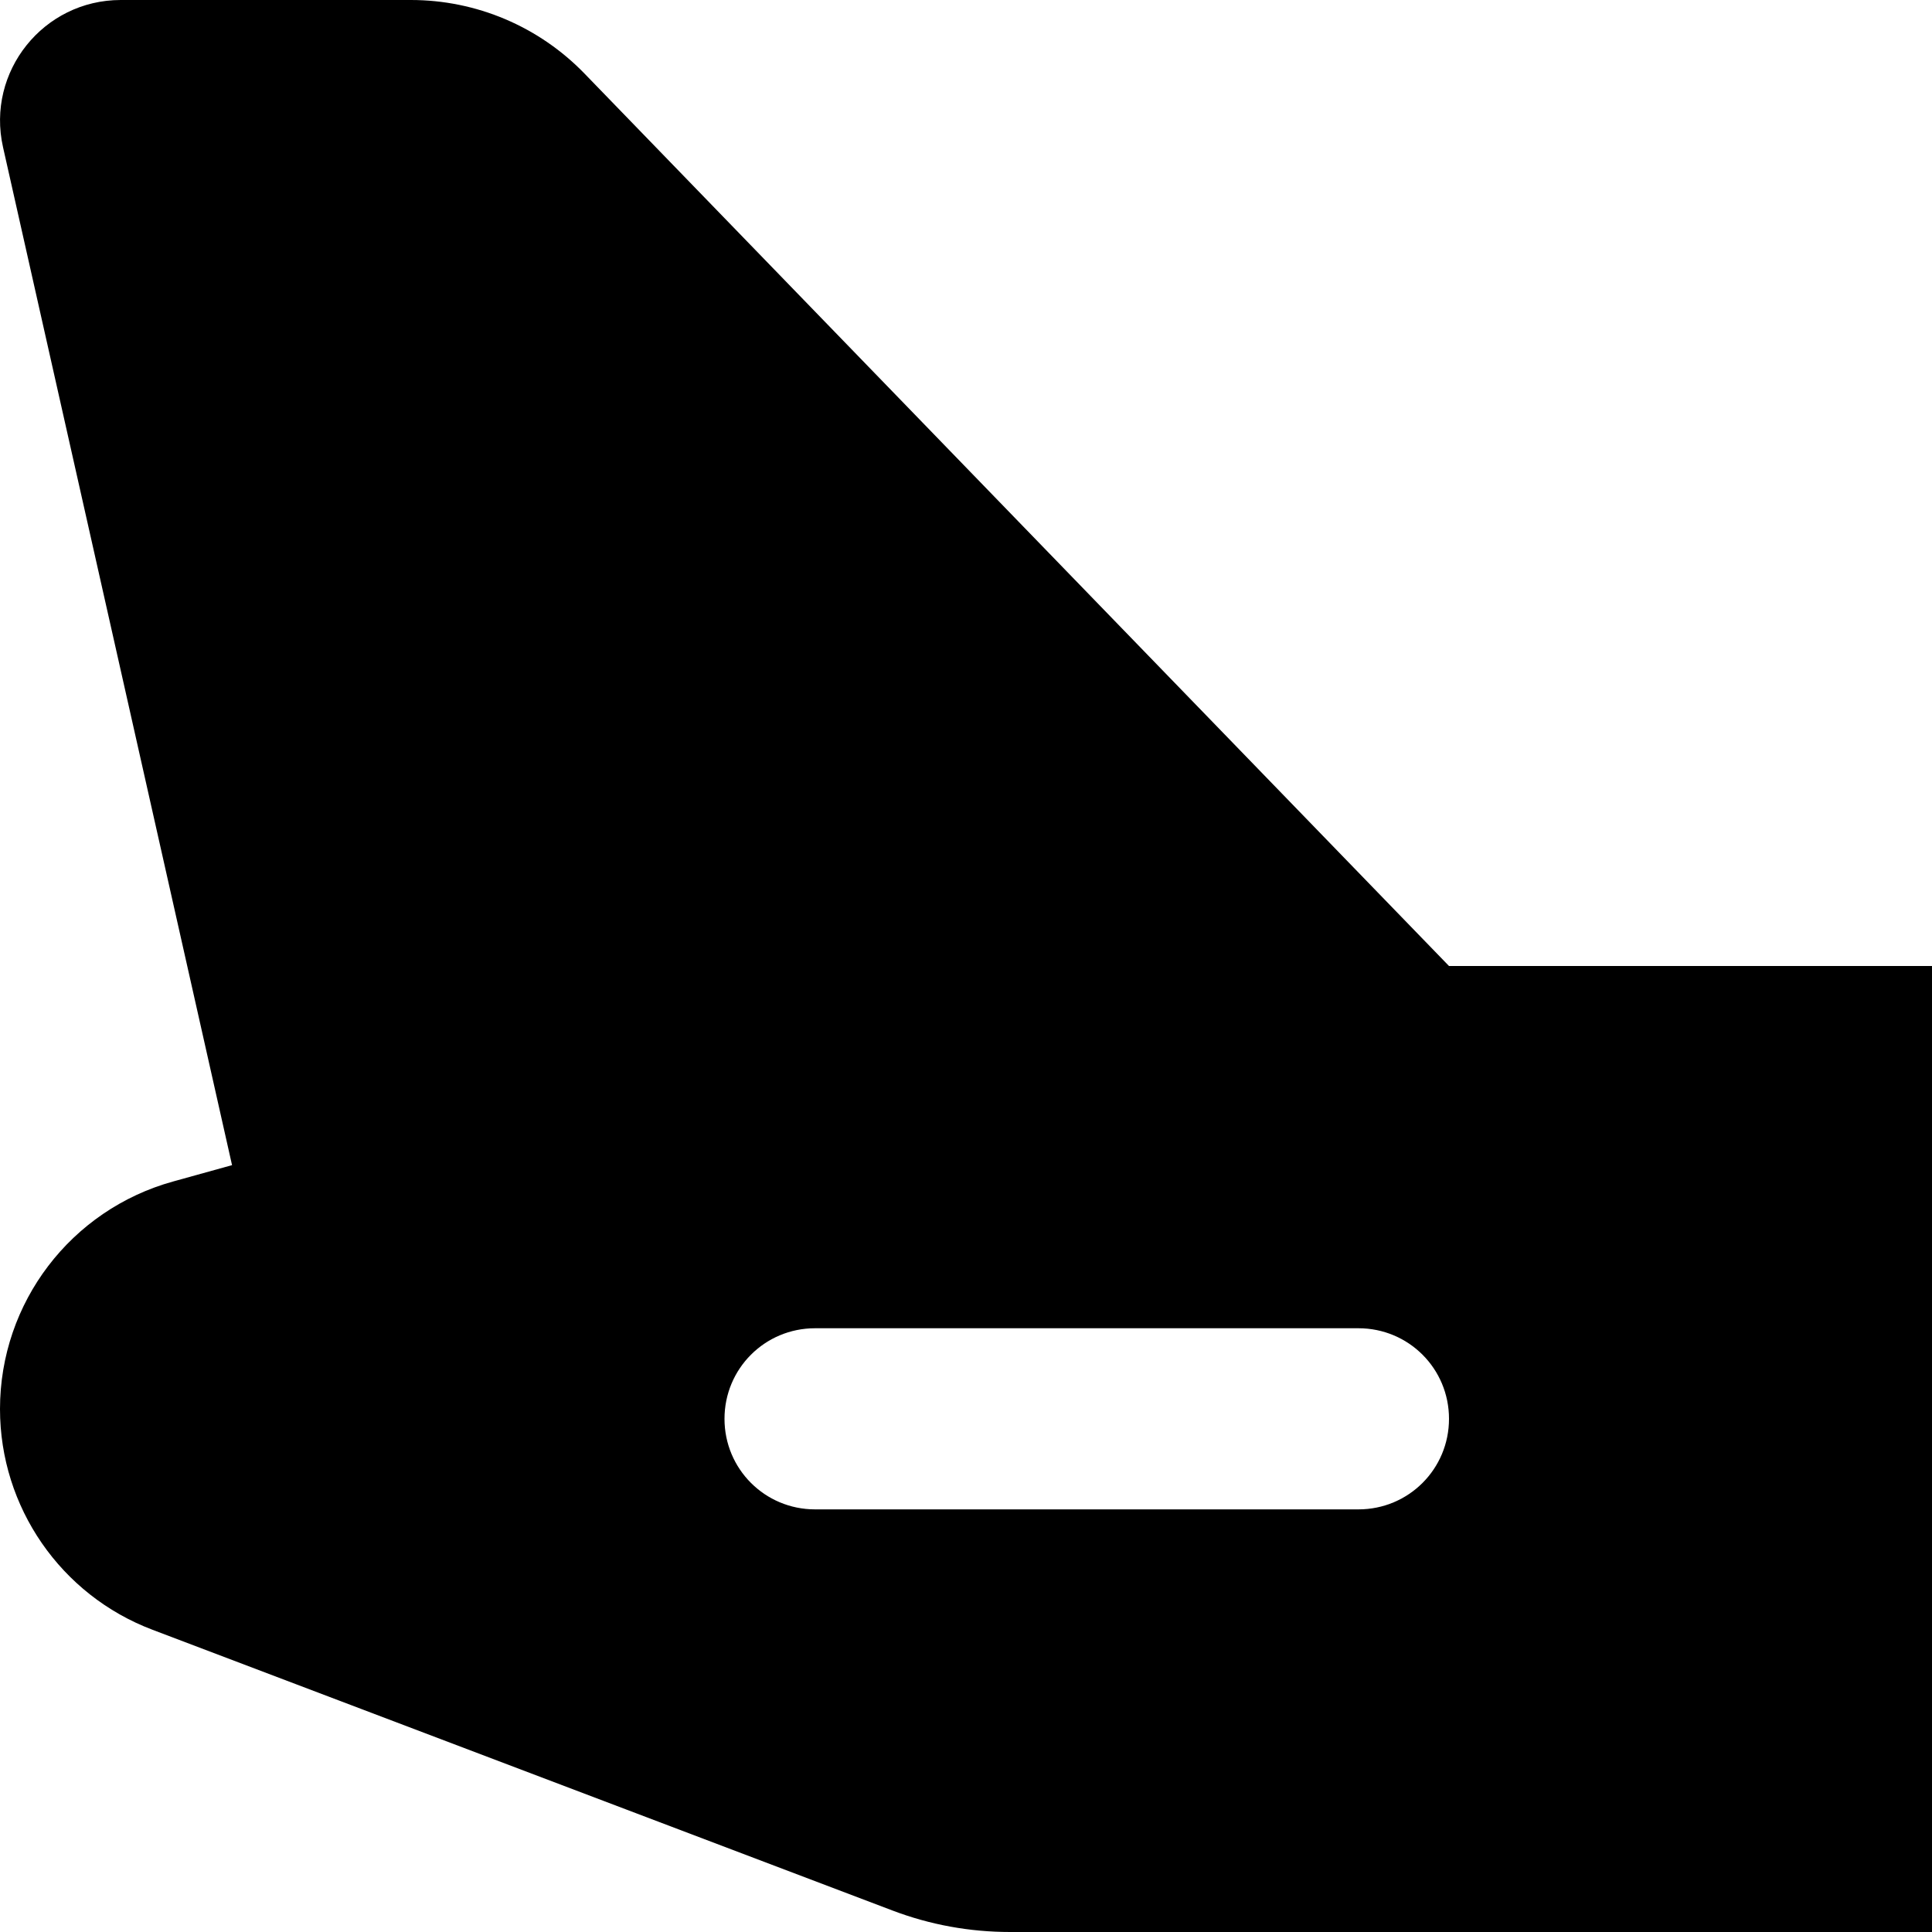
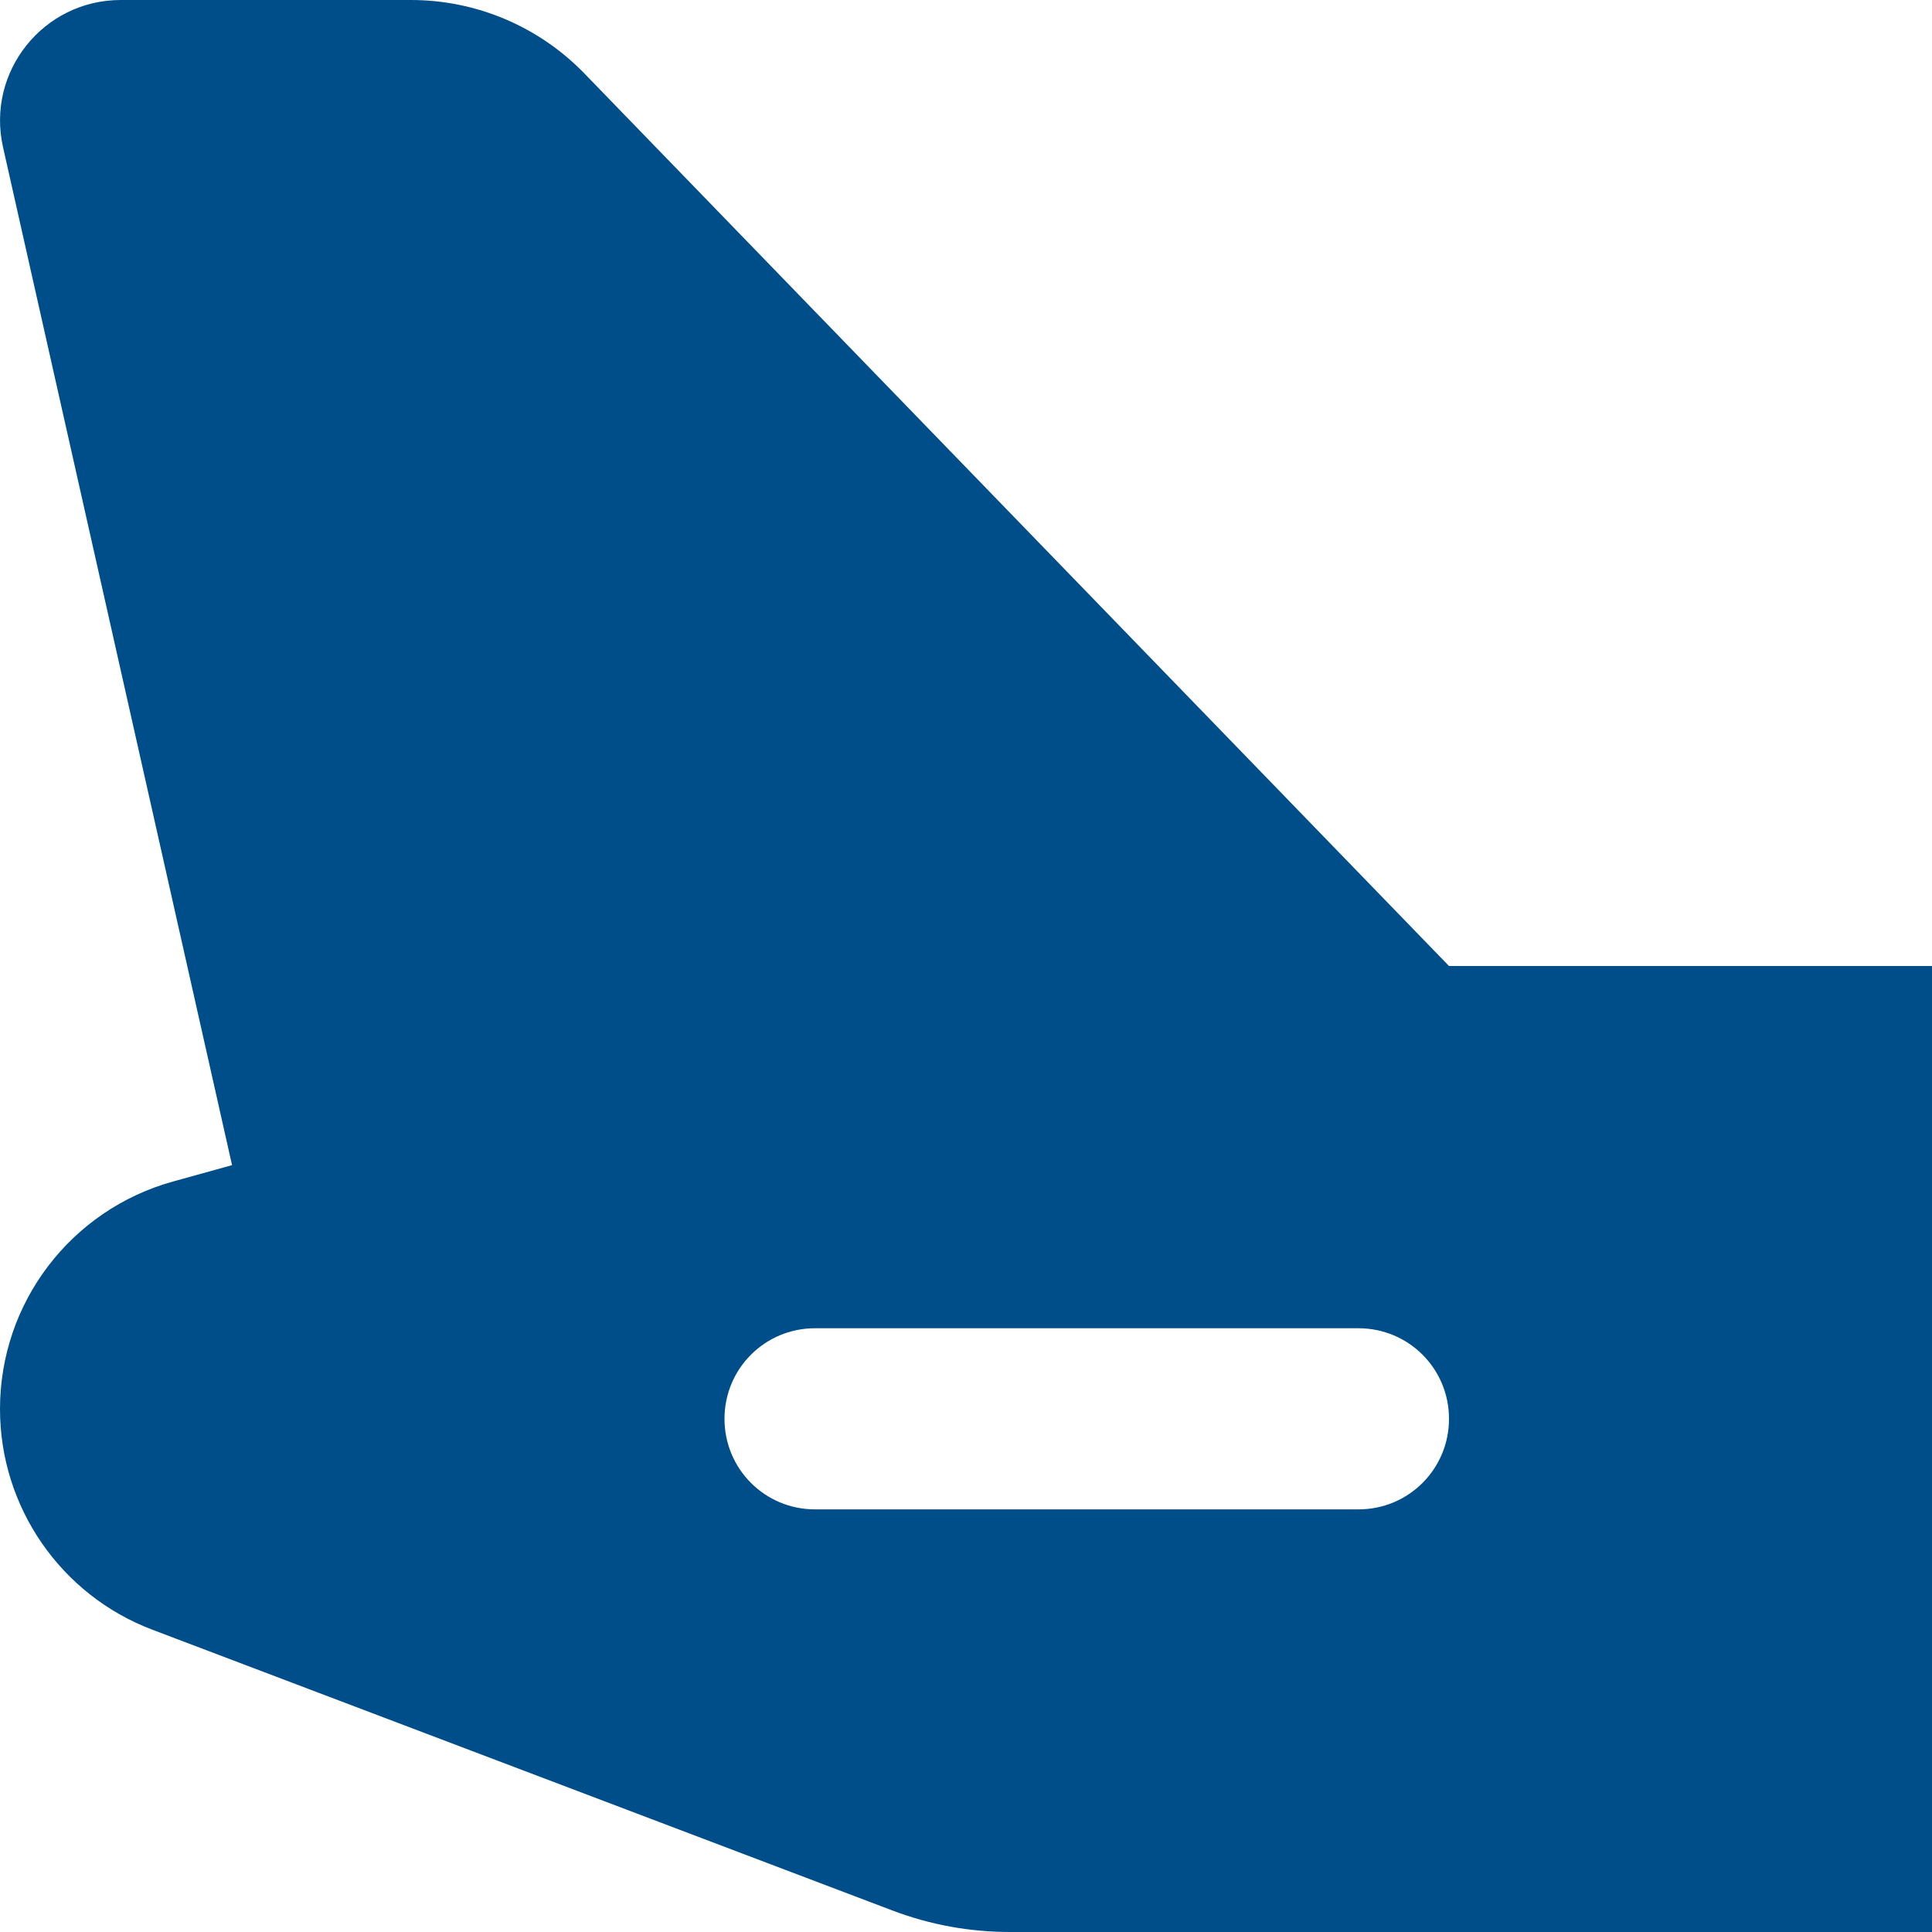
<svg xmlns="http://www.w3.org/2000/svg" viewBox="0 0 512 512">
-   <path d="M61.5 308.8L.8 39C-3.7 19 11.5 0 32 0l76.9 0c17.3 0 33.9 7 46 19.5L384 256l104 0 24 0 0 24 0 24 0 160 0 24 0 24-24 0-220.3 0c-10.7 0-21.2-1.9-31.2-5.7L40.4 431.9C16.1 422.7 0 399.4 0 373.4c0-28.2 18.8-52.8 45.9-60.3l15.5-4.3zM216 352c-13.3 0-24 10.7-24 24s10.7 24 24 24l144 0c13.3 0 24-10.7 24-24s-10.7-24-24-24l-144 0z" />
+   <path fill="#004E89" d="M61.5 308.8L.8 39C-3.7 19 11.5 0 32 0l76.9 0c17.3 0 33.9 7 46 19.5L384 256l104 0 24 0 0 24 0 24 0 160 0 24 0 24-24 0-220.3 0c-10.7 0-21.2-1.9-31.2-5.7L40.4 431.9C16.1 422.7 0 399.4 0 373.4c0-28.2 18.8-52.8 45.9-60.3l15.5-4.3zM216 352c-13.3 0-24 10.7-24 24s10.7 24 24 24l144 0c13.3 0 24-10.7 24-24s-10.7-24-24-24l-144 0z" />
</svg>
